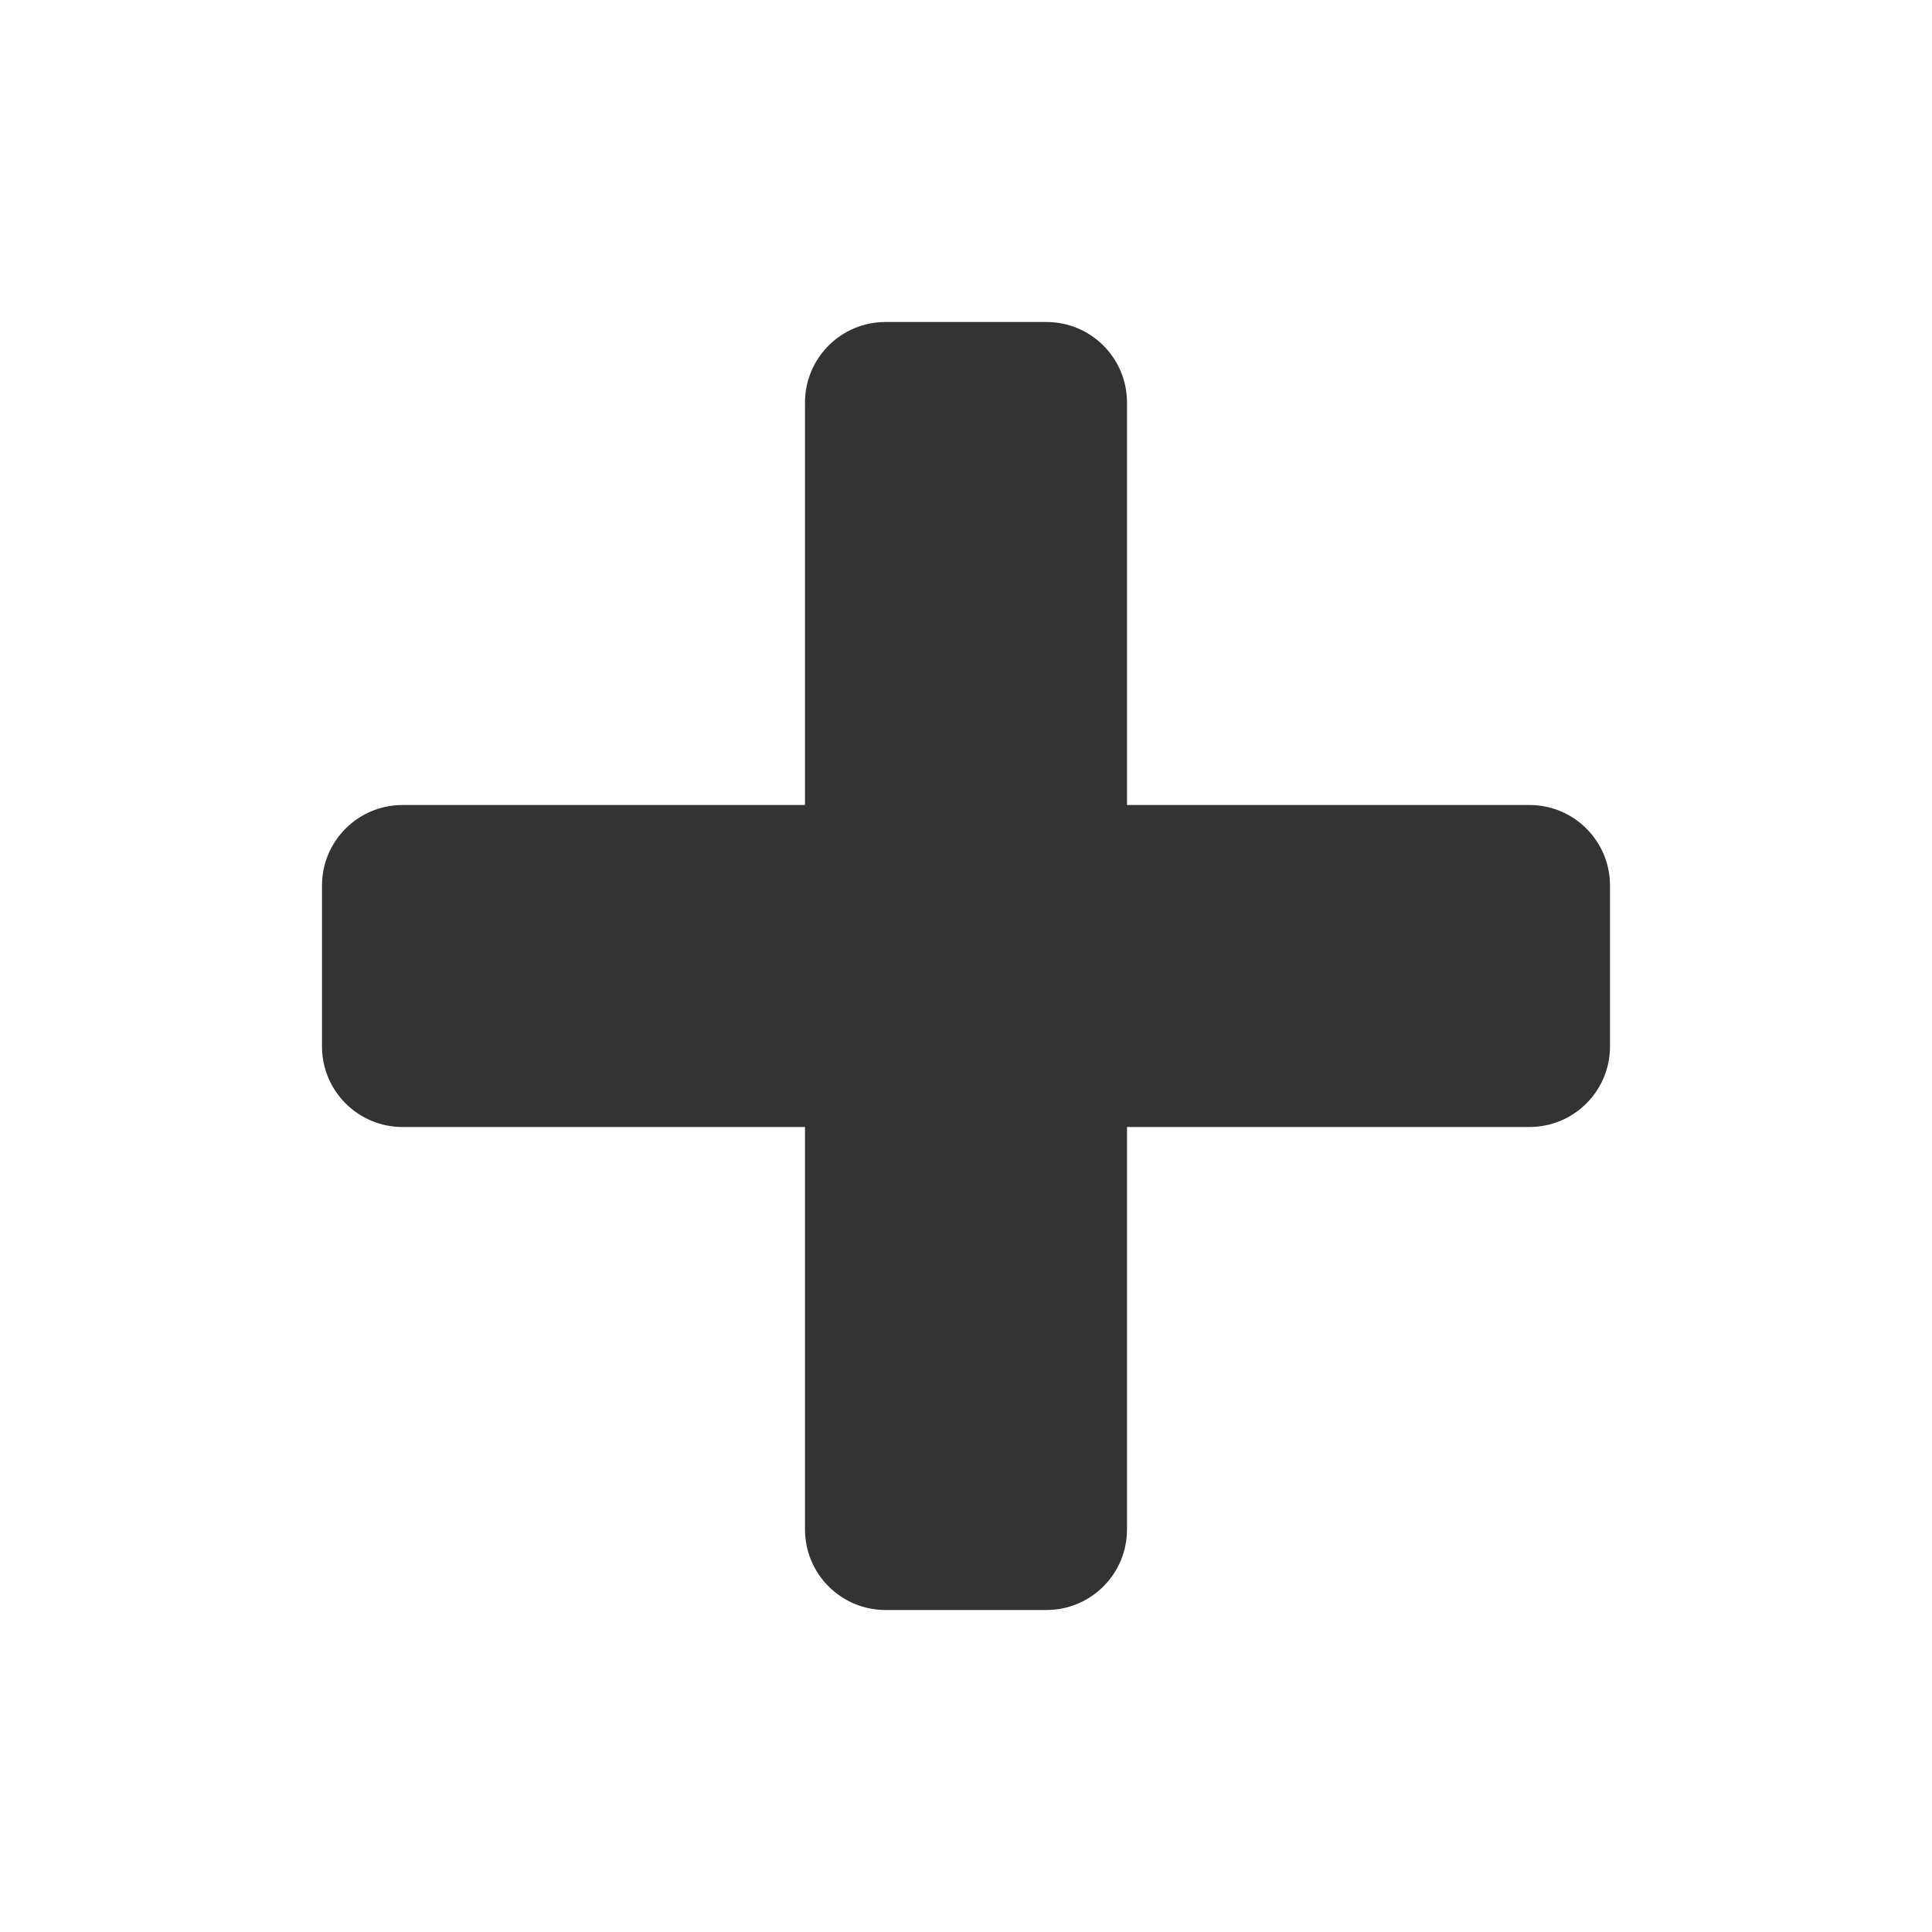
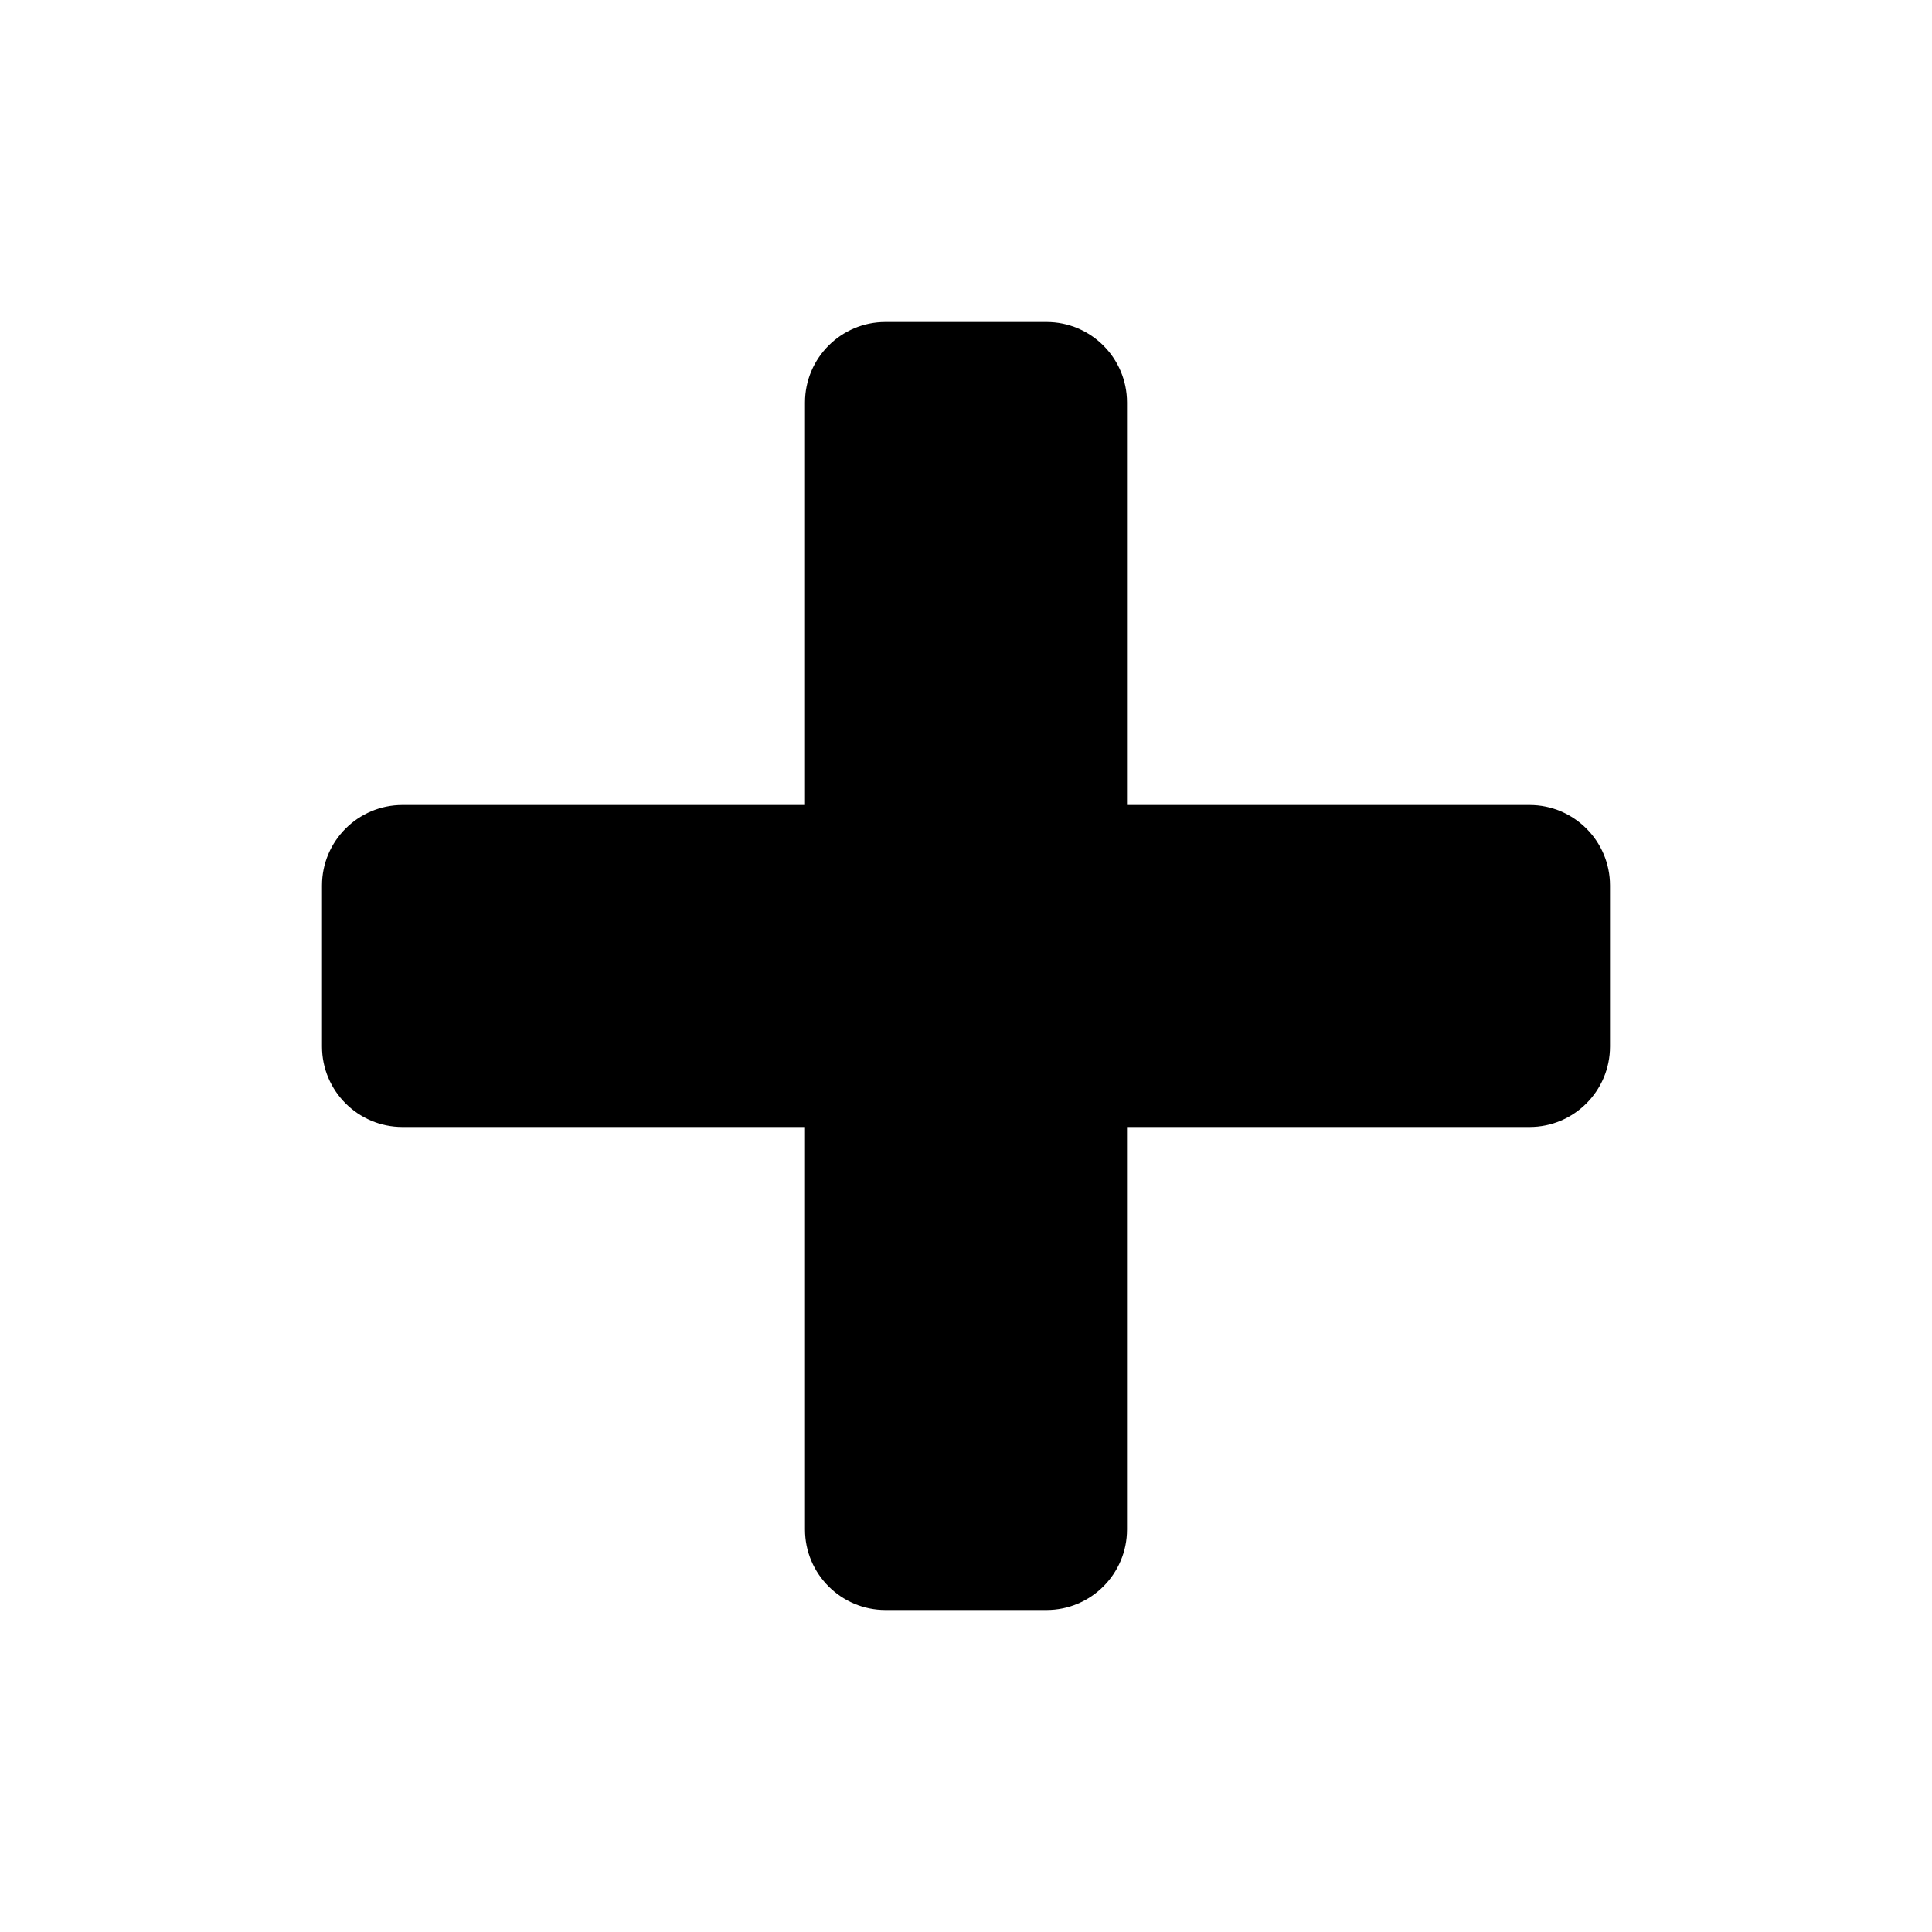
- <svg xmlns="http://www.w3.org/2000/svg" width="12" height="12" viewBox="0 0 12 12" class="plusMicro" style="height:12px;margin-right:16px;width:12px;perspective-origin:6px 6px;transform-origin:6px 6px;shape-rendering:geometricprecision;" version="1.1">
-   <path fill-rule="evenodd" class="" fill="currentColor" d="M9.5,5 L7,5 L7,2.5 C7,2.224 6.776,2 6.5,2 L5.5,2 C5.224,2 5,2.224 5,2.5 L5,5 L2.5,5 C2.224,5 2,5.224 2,5.5 L2,6.5 C2,6.776 2.224,7 2.5,7 L5,7 L5,9.5 C5,9.776 5.224,10 5.5,10 L6.5,10 C6.776,10 7,9.776 7,9.5 L7,7 L9.5,7 C9.776,7 10,6.776 10,6.5 L10,5.5 C10,5.224 9.776,5 9.5,5" style="display:inline;height:auto;min-height:0px;min-width:0px;overflow-x:visible;overflow-y:visible;width:auto;perspective-origin:0px 0px;transform-origin:0px 0px;fill:rgb(51, 51, 51);fill-rule:evenodd;shape-rendering:geometricprecision;d:path(&quot;M 9.5 5 L 7 5 L 7 2.5 C 7 2.224 6.776 2 6.5 2 L 5.5 2 C 5.224 2 5 2.224 5 2.5 L 5 5 L 2.5 5 C 2.224 5 2 5.224 2 5.5 L 2 6.5 C 2 6.776 2.224 7 2.5 7 L 5 7 L 5 9.5 C 5 9.776 5.224 10 5.5 10 L 6.5 10 C 6.776 10 7 9.776 7 9.5 L 7 7 L 9.5 7 C 9.776 7 10 6.776 10 6.5 L 10 5.5 C 10 5.224 9.776 5 9.5 5&quot;);" />
+ <svg xmlns="http://www.w3.org/2000/svg" width="12" height="12" viewBox="0 0 12 12" version="1.1">
+   <path fill-rule="evenodd" fill="currentColor" d="M9.5,5 L7,5 L7,2.5 C7,2.224 6.776,2 6.5,2 L5.5,2 C5.224,2 5,2.224 5,2.5 L5,5 L2.5,5 C2.224,5 2,5.224 2,5.5 L2,6.5 C2,6.776 2.224,7 2.5,7 L5,7 L5,9.5 C5,9.776 5.224,10 5.5,10 L6.5,10 C6.776,10 7,9.776 7,9.5 L7,7 L9.5,7 C9.776,7 10,6.776 10,6.5 L10,5.5 C10,5.224 9.776,5 9.5,5" />
</svg>
